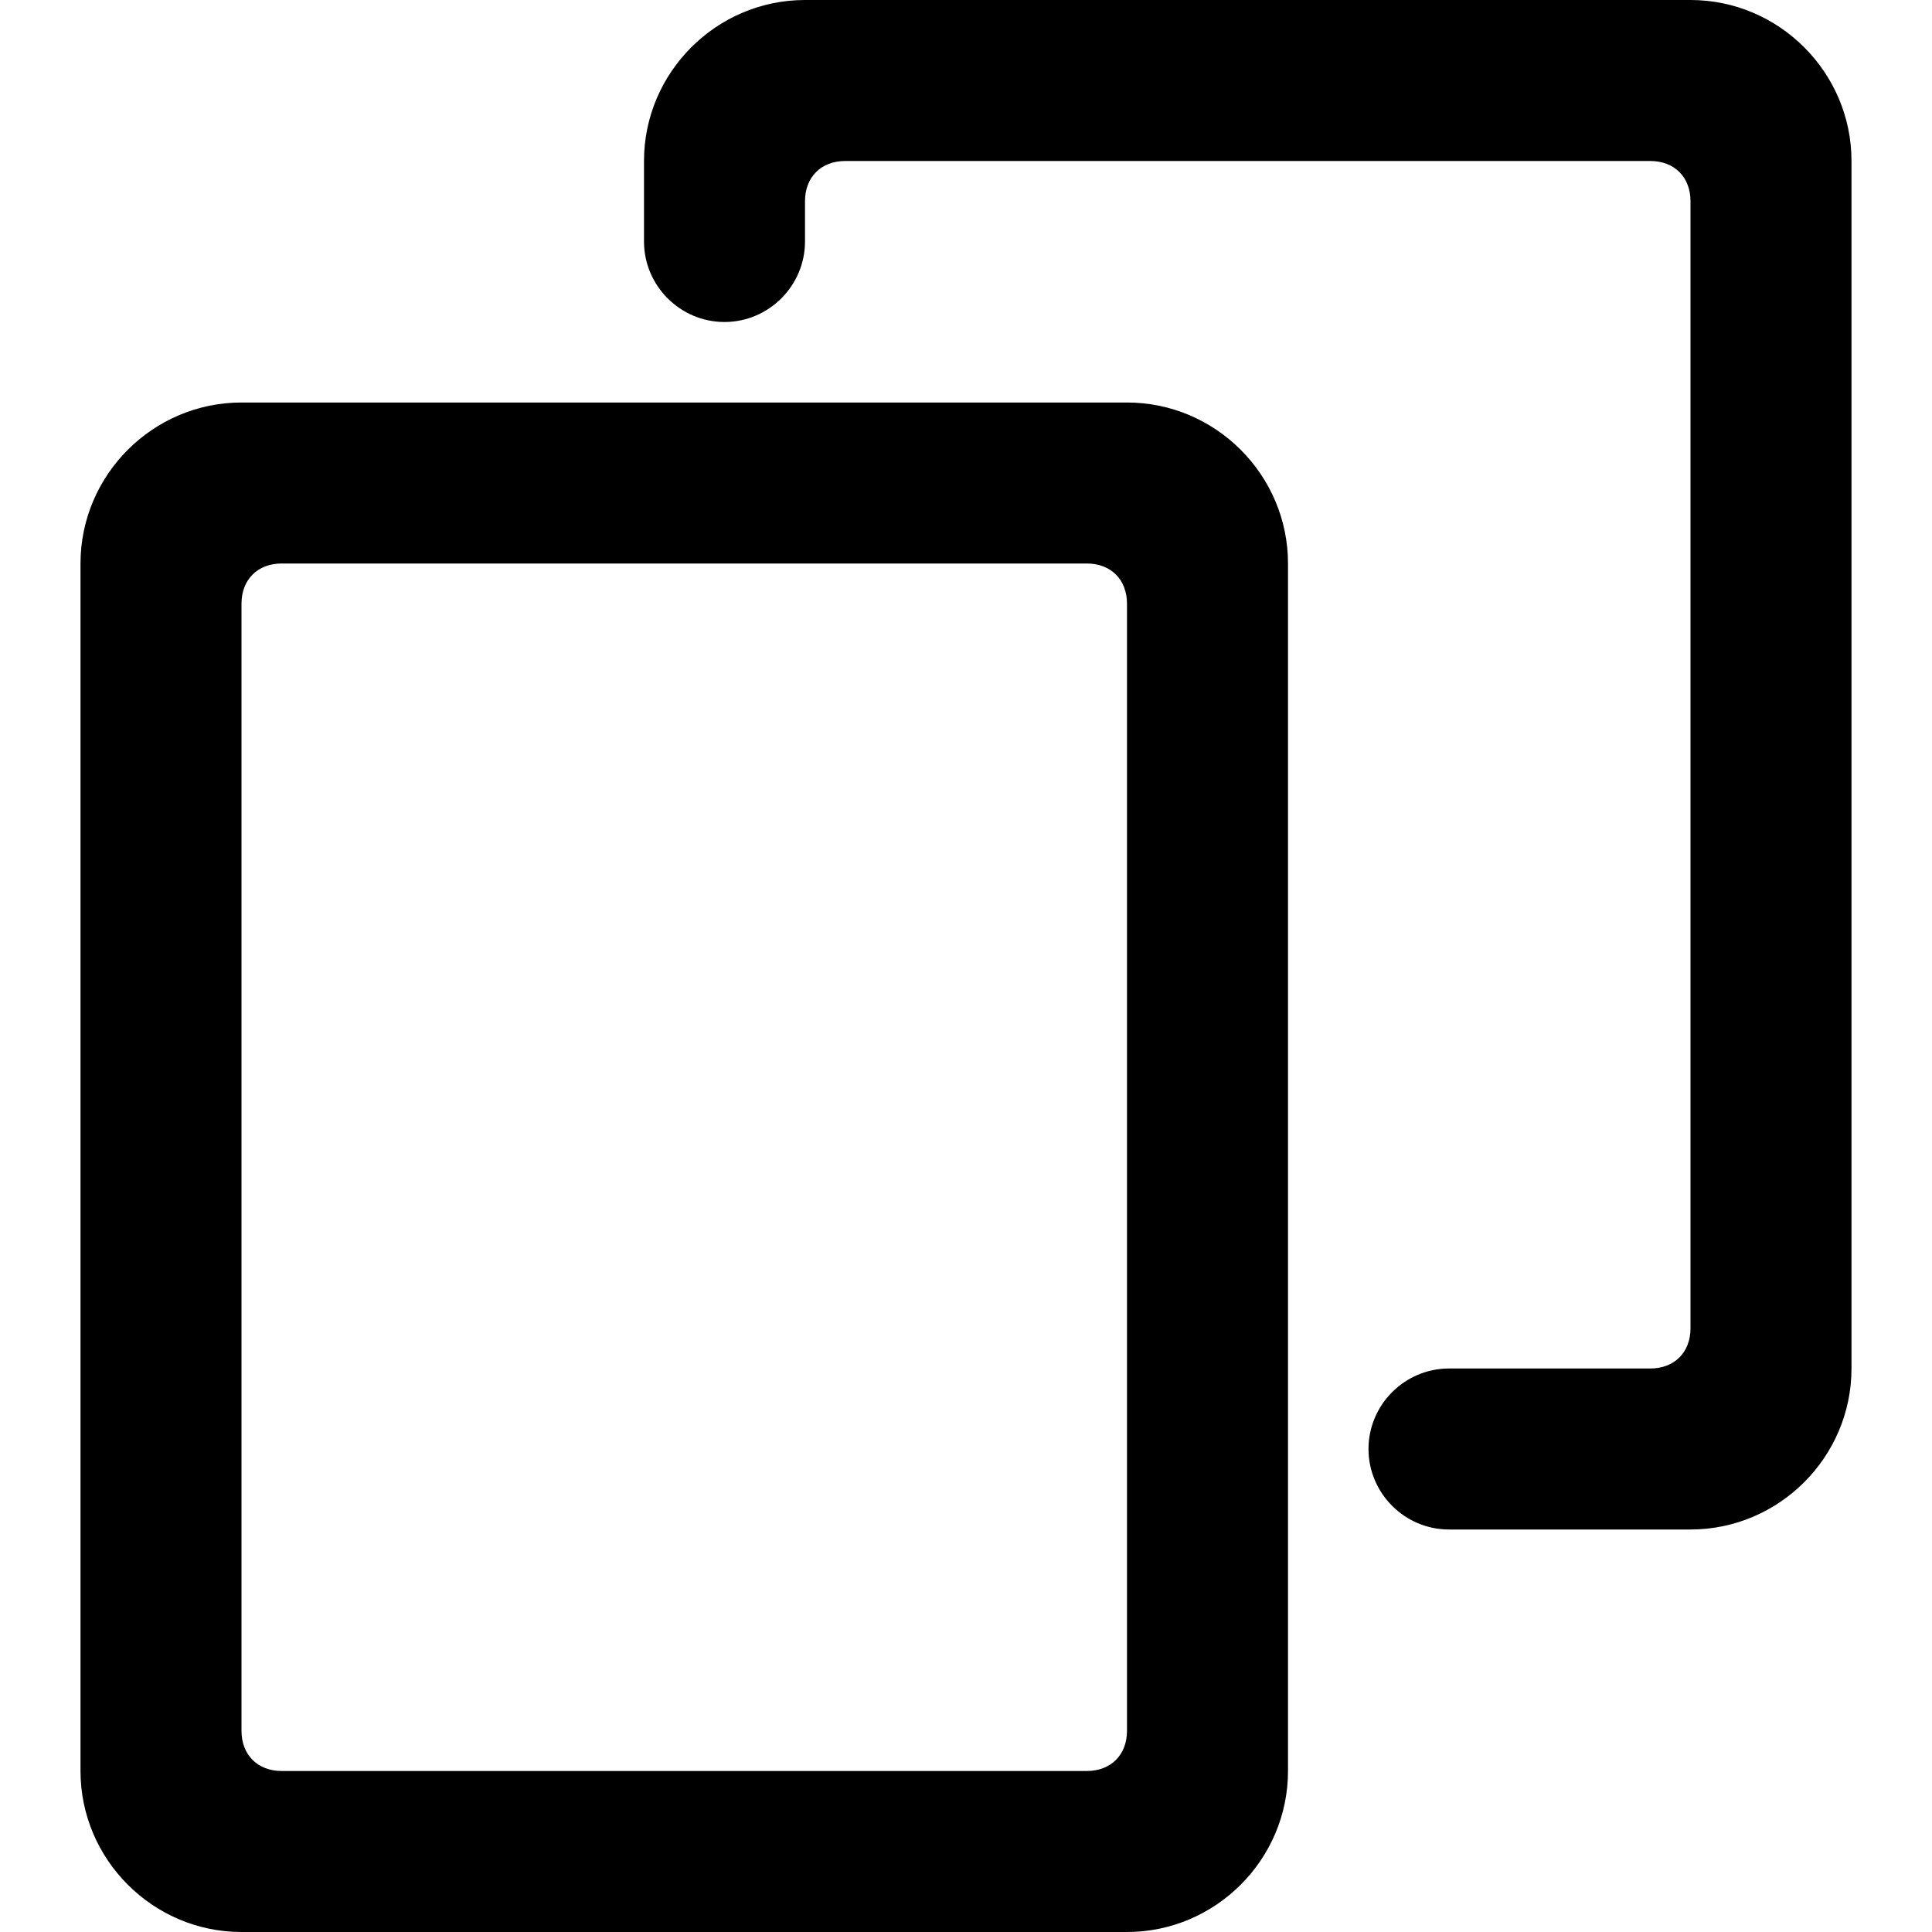
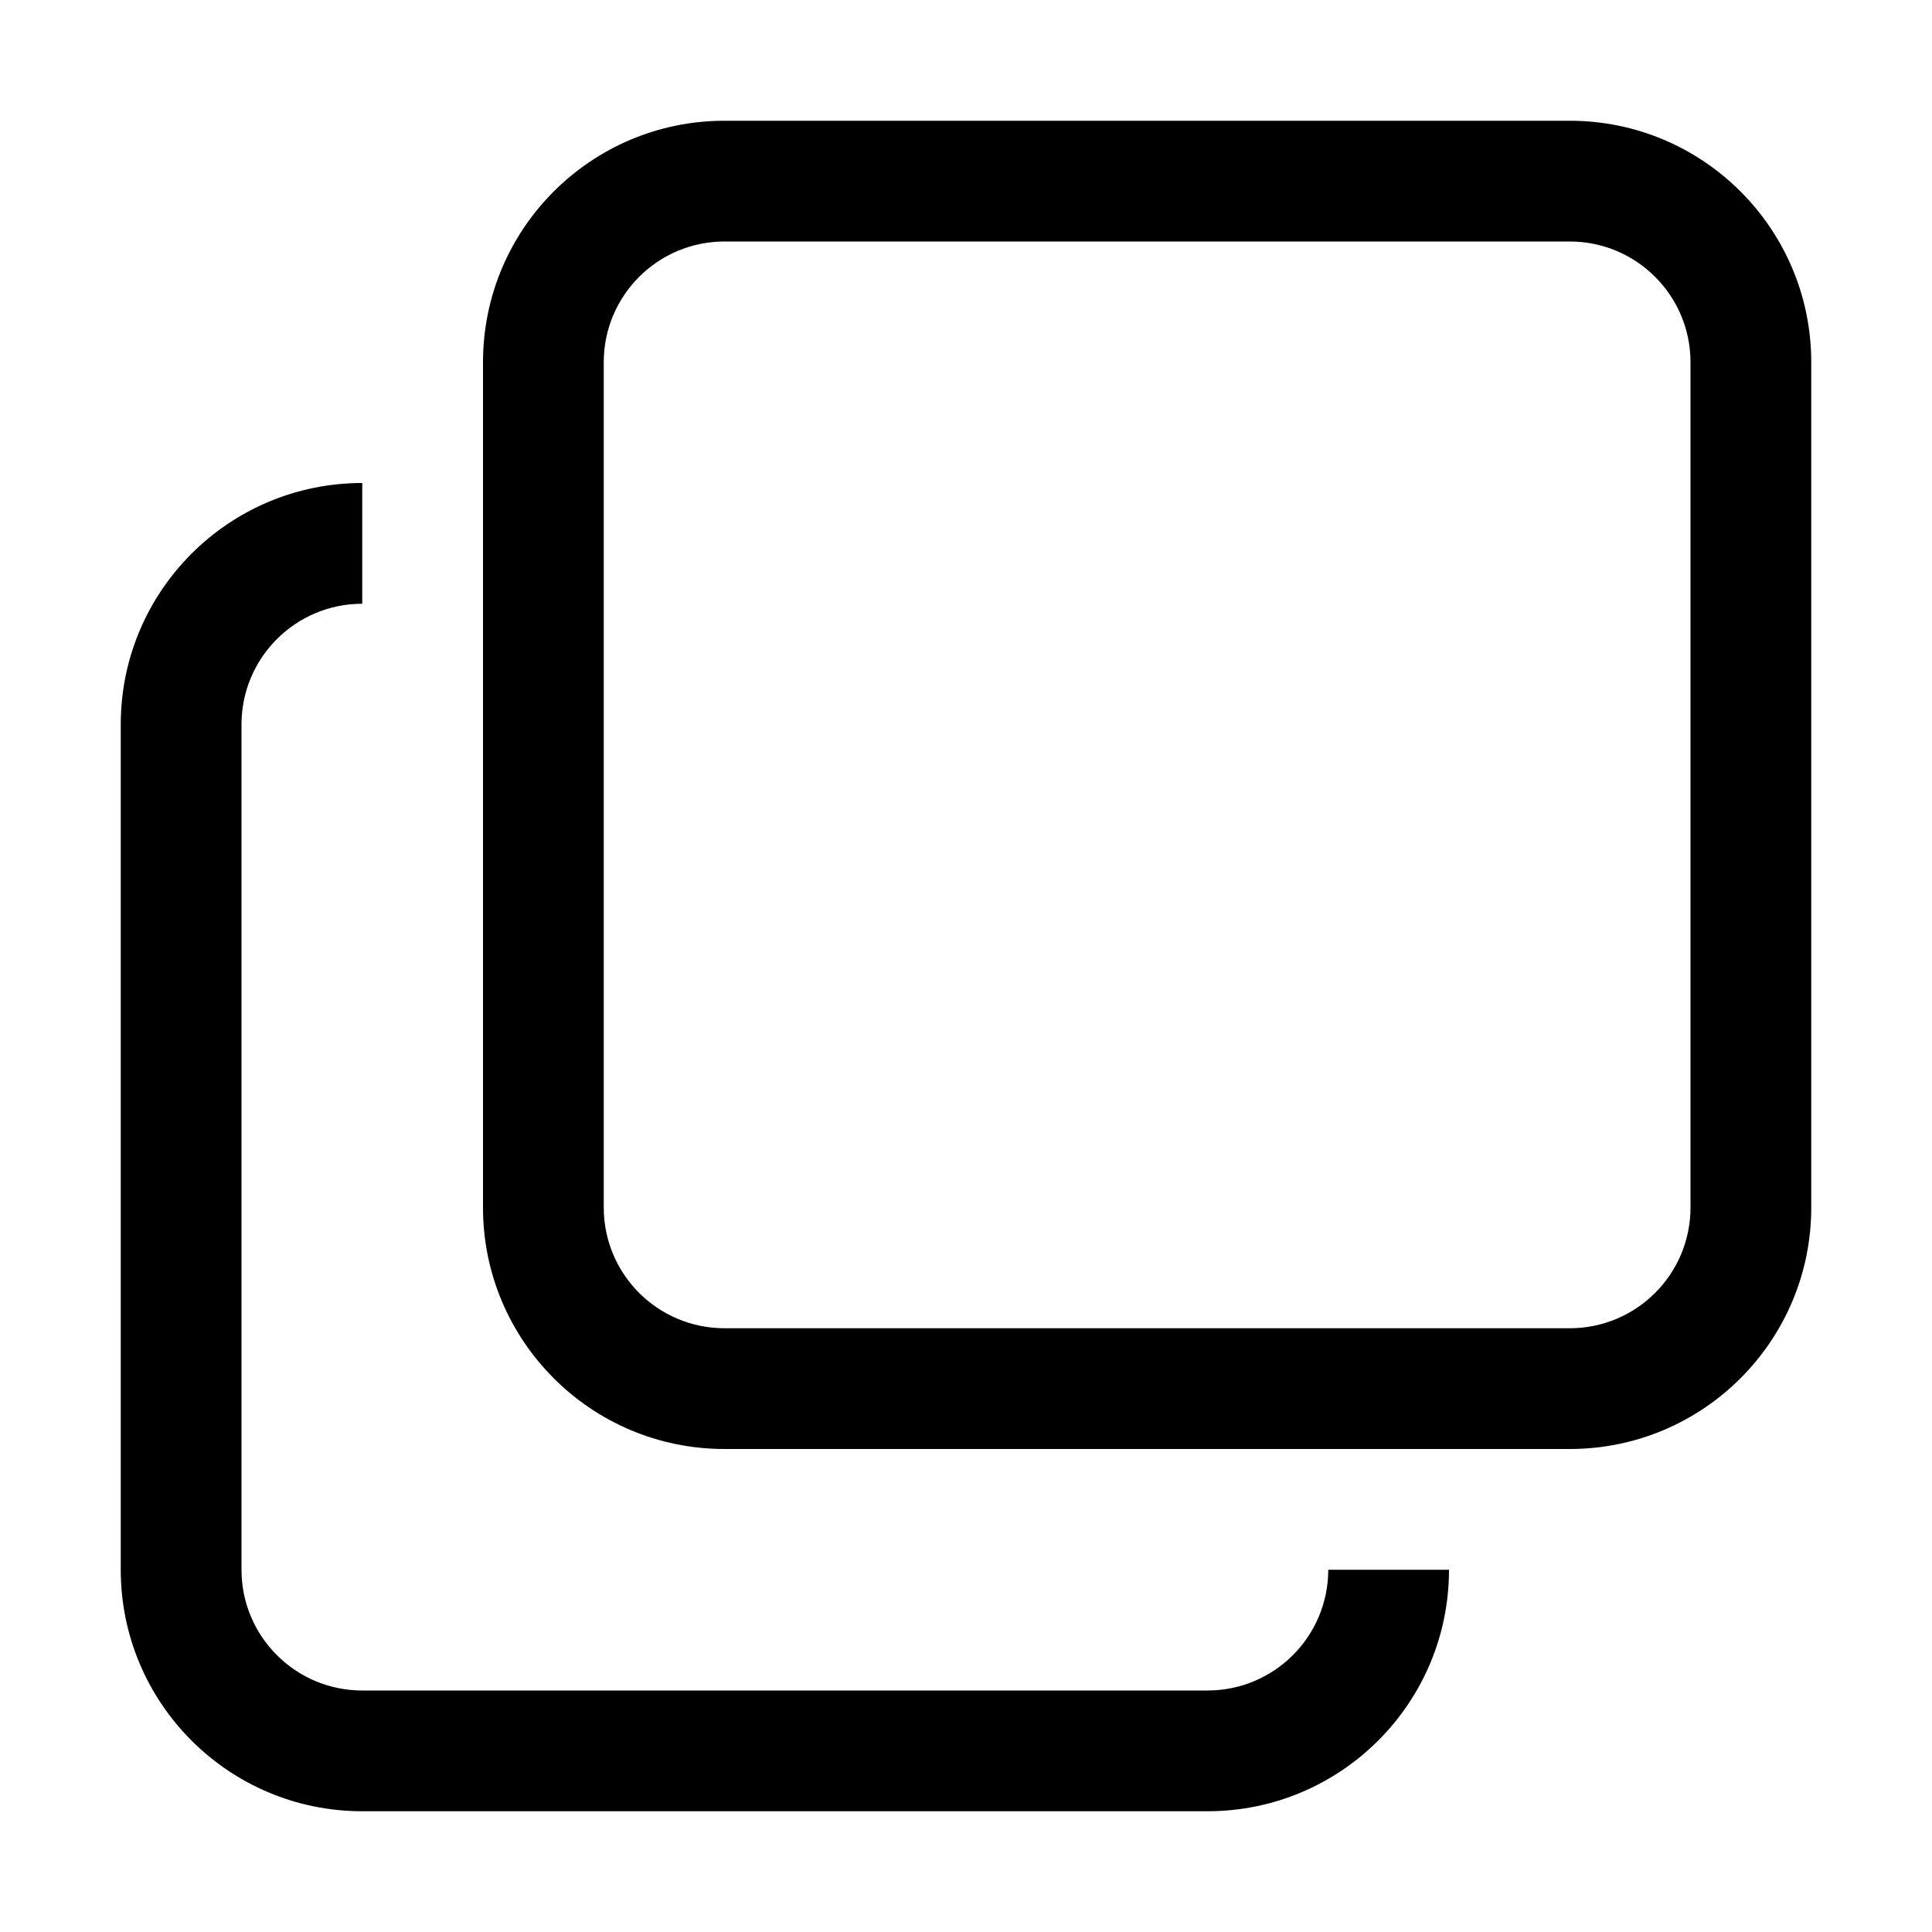
- <svg xmlns="http://www.w3.org/2000/svg" t="1650285791825" class="icon" viewBox="0 0 1024 1024" version="1.1" p-id="3661" width="200" height="200">
-   <defs>
-     <style type="text/css">@font-face { font-family: feedback-iconfont; src: url("//at.alicdn.com/t/font_1031158_u69w8yhxdu.woff2?t=1630033759944") format("woff2"), url("//at.alicdn.com/t/font_1031158_u69w8yhxdu.woff?t=1630033759944") format("woff"), url("//at.alicdn.com/t/font_1031158_u69w8yhxdu.ttf?t=1630033759944") format("truetype"); }
- </style>
-   </defs>
-   <path d="M896 810.667l-128 0c-23.467 0-42.667-19.2-42.667-42.667 0-23.467 19.2-42.667 42.667-42.667l106.667 0c12.8 0 21.333-8.533 21.333-21.333L896 106.667c0-12.8-8.533-21.333-21.333-21.333L448 85.333c-12.8 0-21.333 8.533-21.333 21.333l0 21.333c0 23.467-19.2 42.667-42.667 42.667-23.467 0-42.667-19.2-42.667-42.667L341.333 85.333c0-46.933 38.4-85.333 85.333-85.333l469.333 0c46.933 0 85.333 38.4 85.333 85.333l0 640C981.333 772.267 942.933 810.667 896 810.667zM682.667 298.667l0 640c0 46.933-38.4 85.333-85.333 85.333L128 1024c-46.933 0-85.333-38.4-85.333-85.333L42.667 298.667c0-46.933 38.4-85.333 85.333-85.333l469.333 0C644.267 213.333 682.667 251.733 682.667 298.667zM576 298.667 149.333 298.667c-12.8 0-21.333 8.533-21.333 21.333l0 597.333c0 12.8 8.533 21.333 21.333 21.333l426.667 0c12.8 0 21.333-8.533 21.333-21.333L597.333 320C597.333 307.2 588.8 298.667 576 298.667z" p-id="3662" />
+ <svg xmlns="http://www.w3.org/2000/svg" width="32" height="32" viewBox="0 0 1024 1024">
+   <path fill="currentColor" d="M768 832a128 128 0 0 1-128 128H192A128 128 0 0 1 64 832V384a128 128 0 0 1 128-128v64a64 64 0 0 0-64 64v448a64 64 0 0 0 64 64h448a64 64 0 0 0 64-64z" />
+   <path fill="currentColor" d="M384 128a64 64 0 0 0-64 64v448a64 64 0 0 0 64 64h448a64 64 0 0 0 64-64V192a64 64 0 0 0-64-64zm0-64h448a128 128 0 0 1 128 128v448a128 128 0 0 1-128 128H384a128 128 0 0 1-128-128V192A128 128 0 0 1 384 64" />
</svg>
